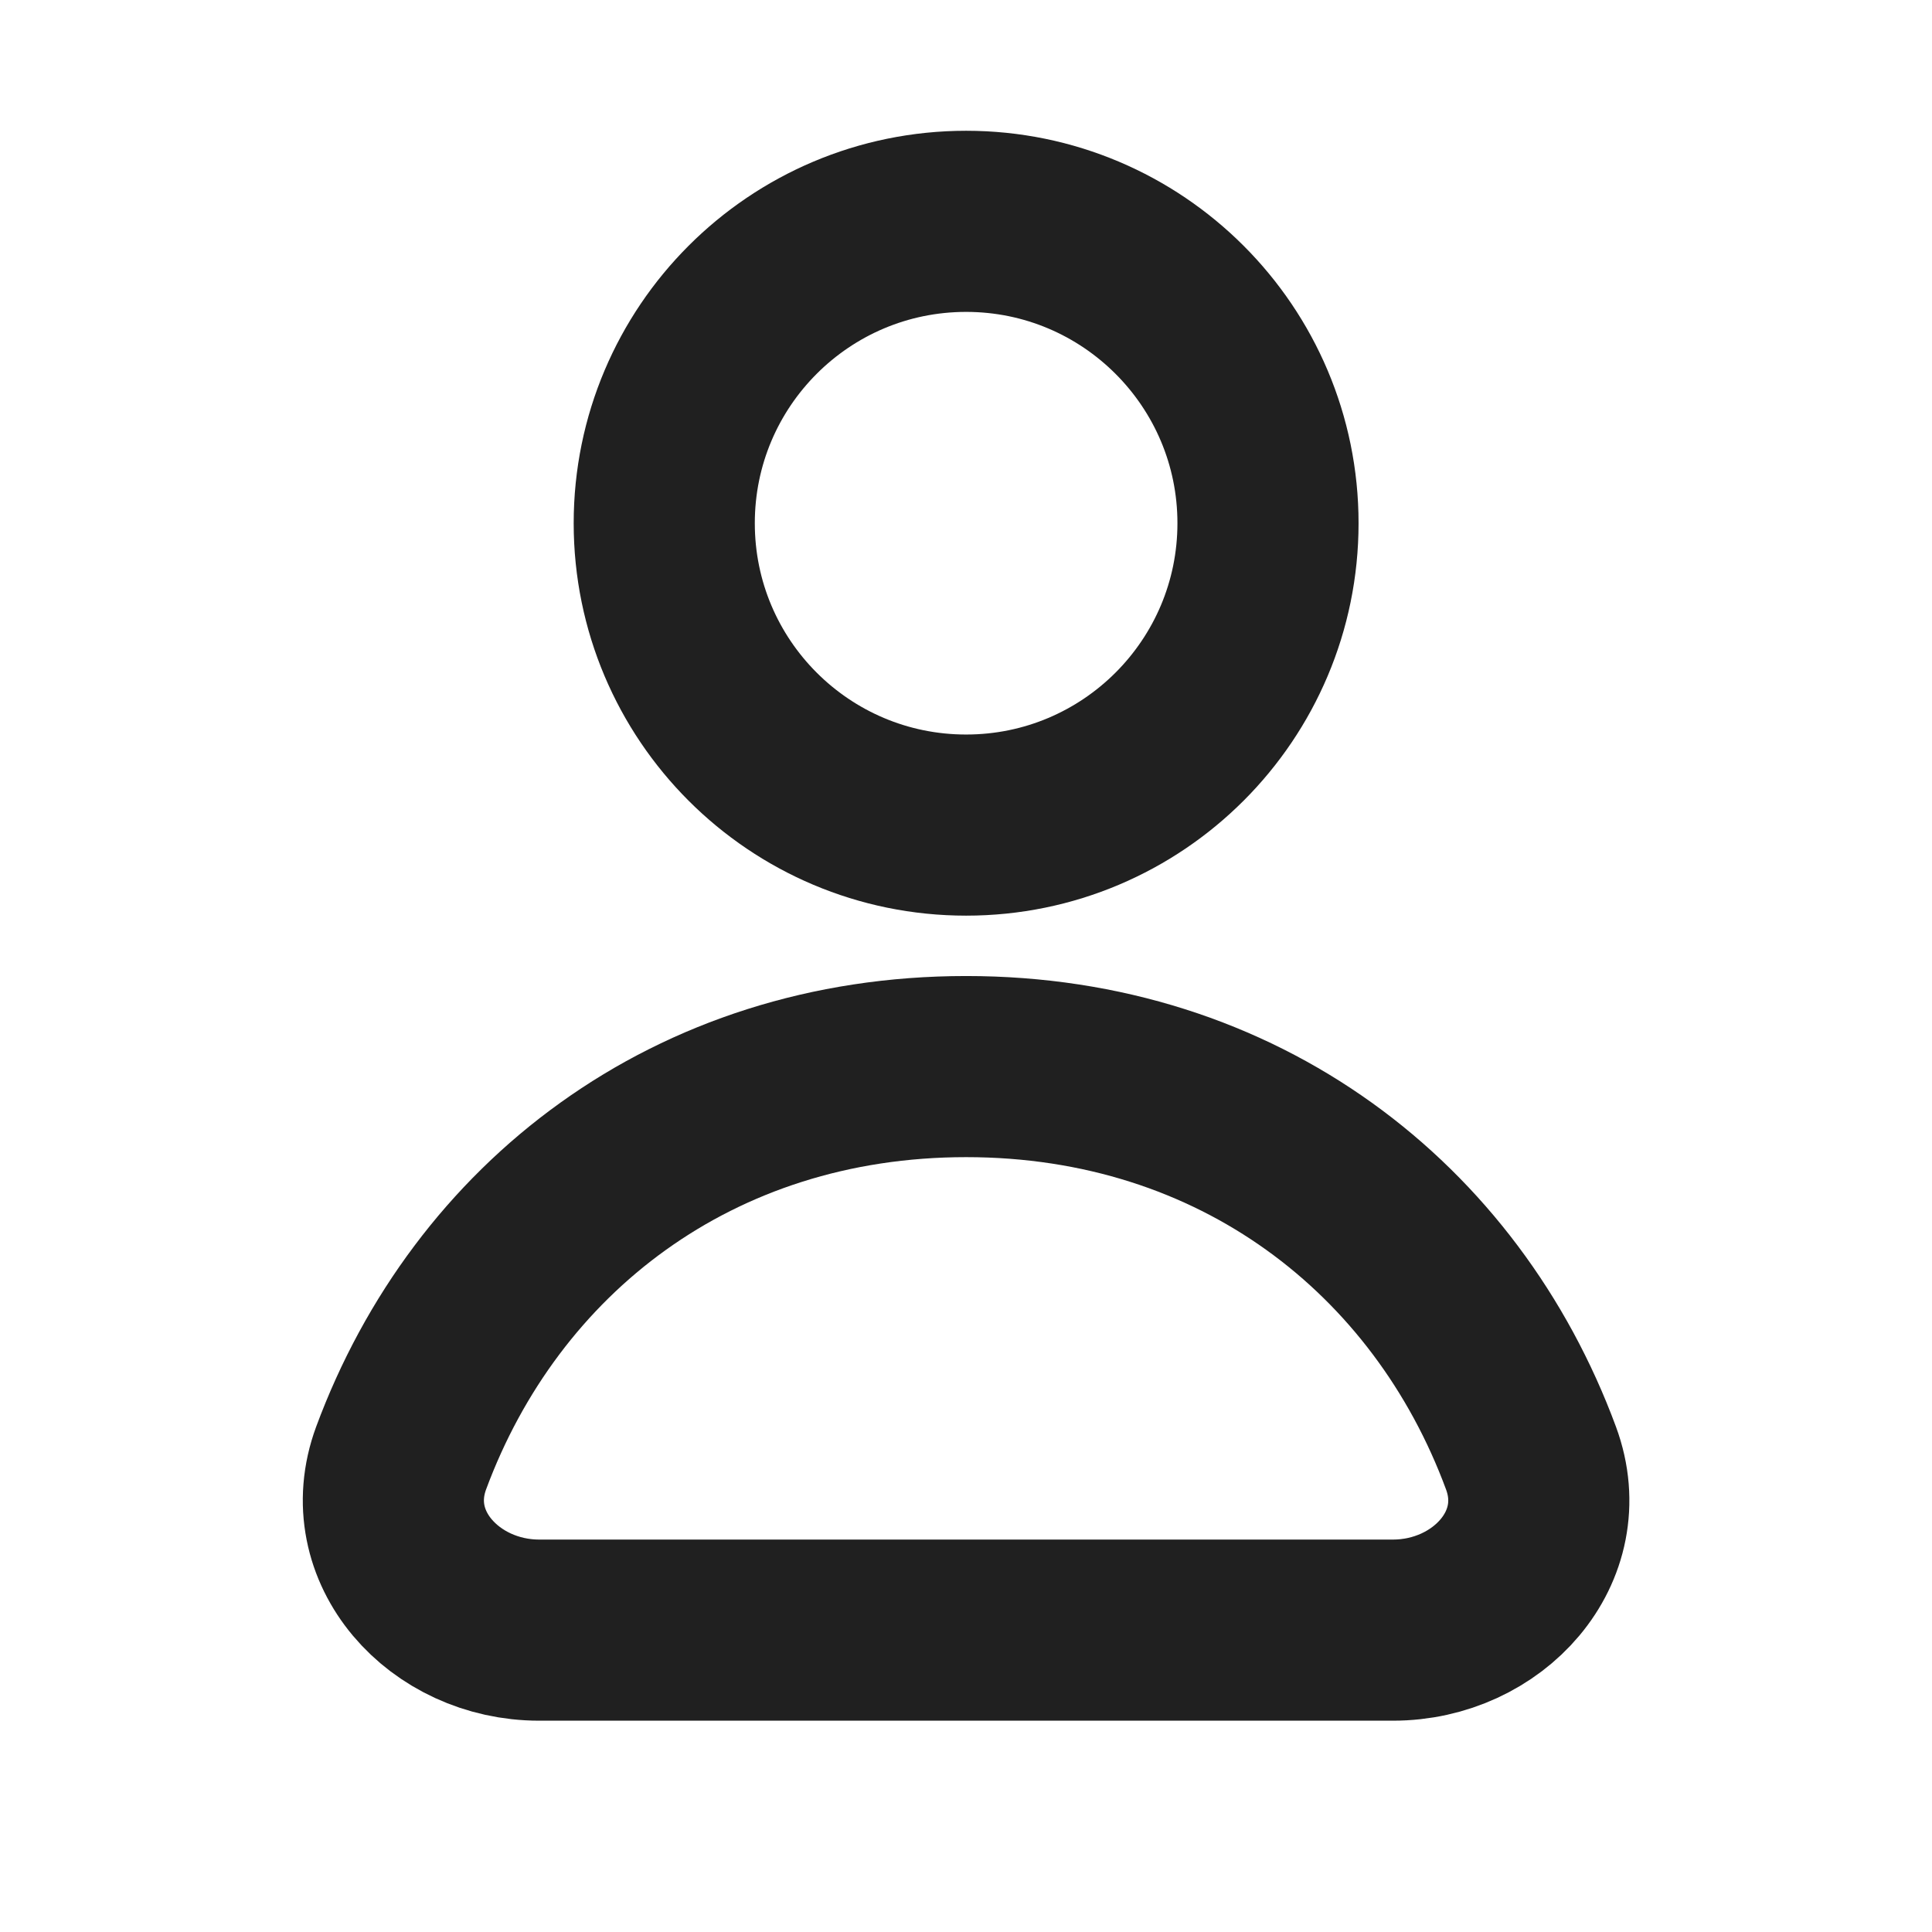
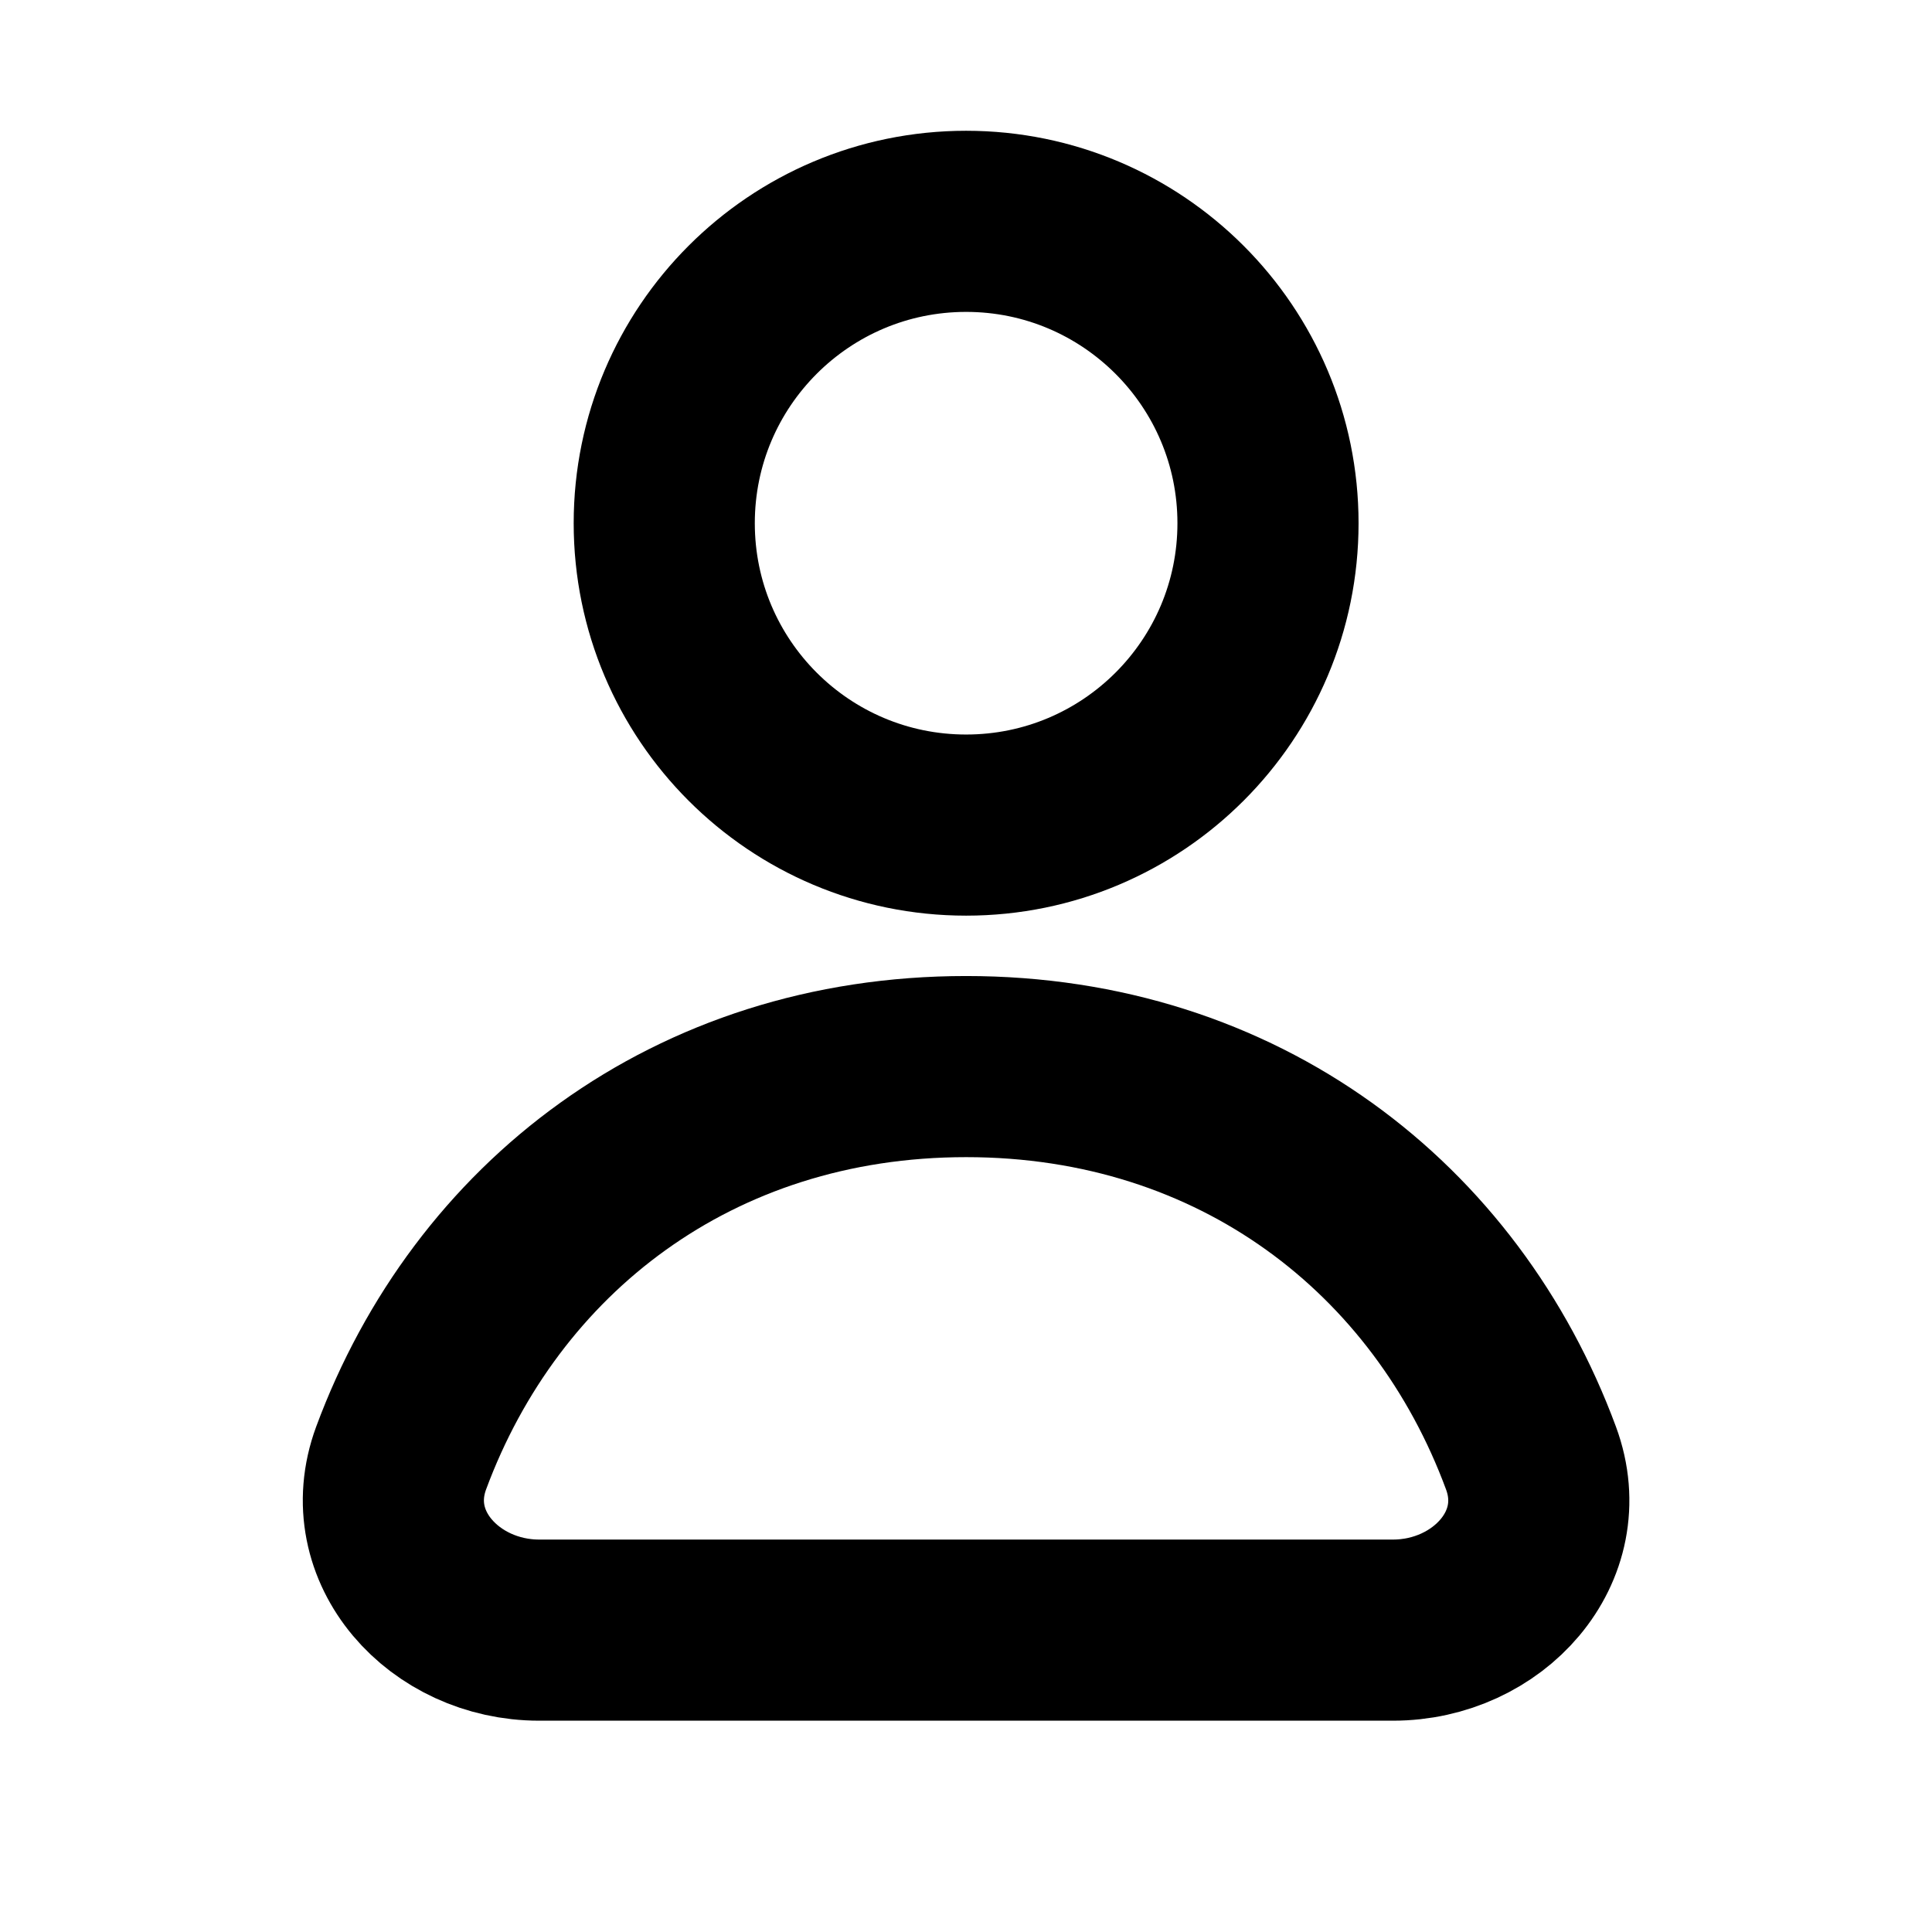
<svg xmlns="http://www.w3.org/2000/svg" width="16" height="16" viewBox="0 0 16 16" fill="none" data-fui-icon="true">
-   <path d="M10.501 4.333C10.501 5.714 9.381 6.833 8.001 6.833 6.62 6.833 5.501 5.714 5.501 4.333 5.501 2.953 6.62 1.833 8.001 1.833 9.381 1.833 10.501 2.953 10.501 4.333zM8.001 8.833C5.74 8.833 4.025 10.176 3.322 12.075 3.05 12.812 3.68 13.5 4.465 13.5H11.536C12.322 13.5 12.952 12.812 12.679 12.075 11.977 10.176 10.261 8.833 8.001 8.833z" stroke="currentColor" stroke-opacity=".875" stroke-width="1.5" stroke-linejoin="round" />
+   <path d="M10.501 4.333C10.501 5.714 9.381 6.833 8.001 6.833 6.62 6.833 5.501 5.714 5.501 4.333 5.501 2.953 6.62 1.833 8.001 1.833 9.381 1.833 10.501 2.953 10.501 4.333zM8.001 8.833C5.74 8.833 4.025 10.176 3.322 12.075 3.05 12.812 3.68 13.5 4.465 13.5H11.536C12.322 13.5 12.952 12.812 12.679 12.075 11.977 10.176 10.261 8.833 8.001 8.833z" stroke="currentColor" stroke-width="1.5" stroke-linejoin="round" />
</svg>
